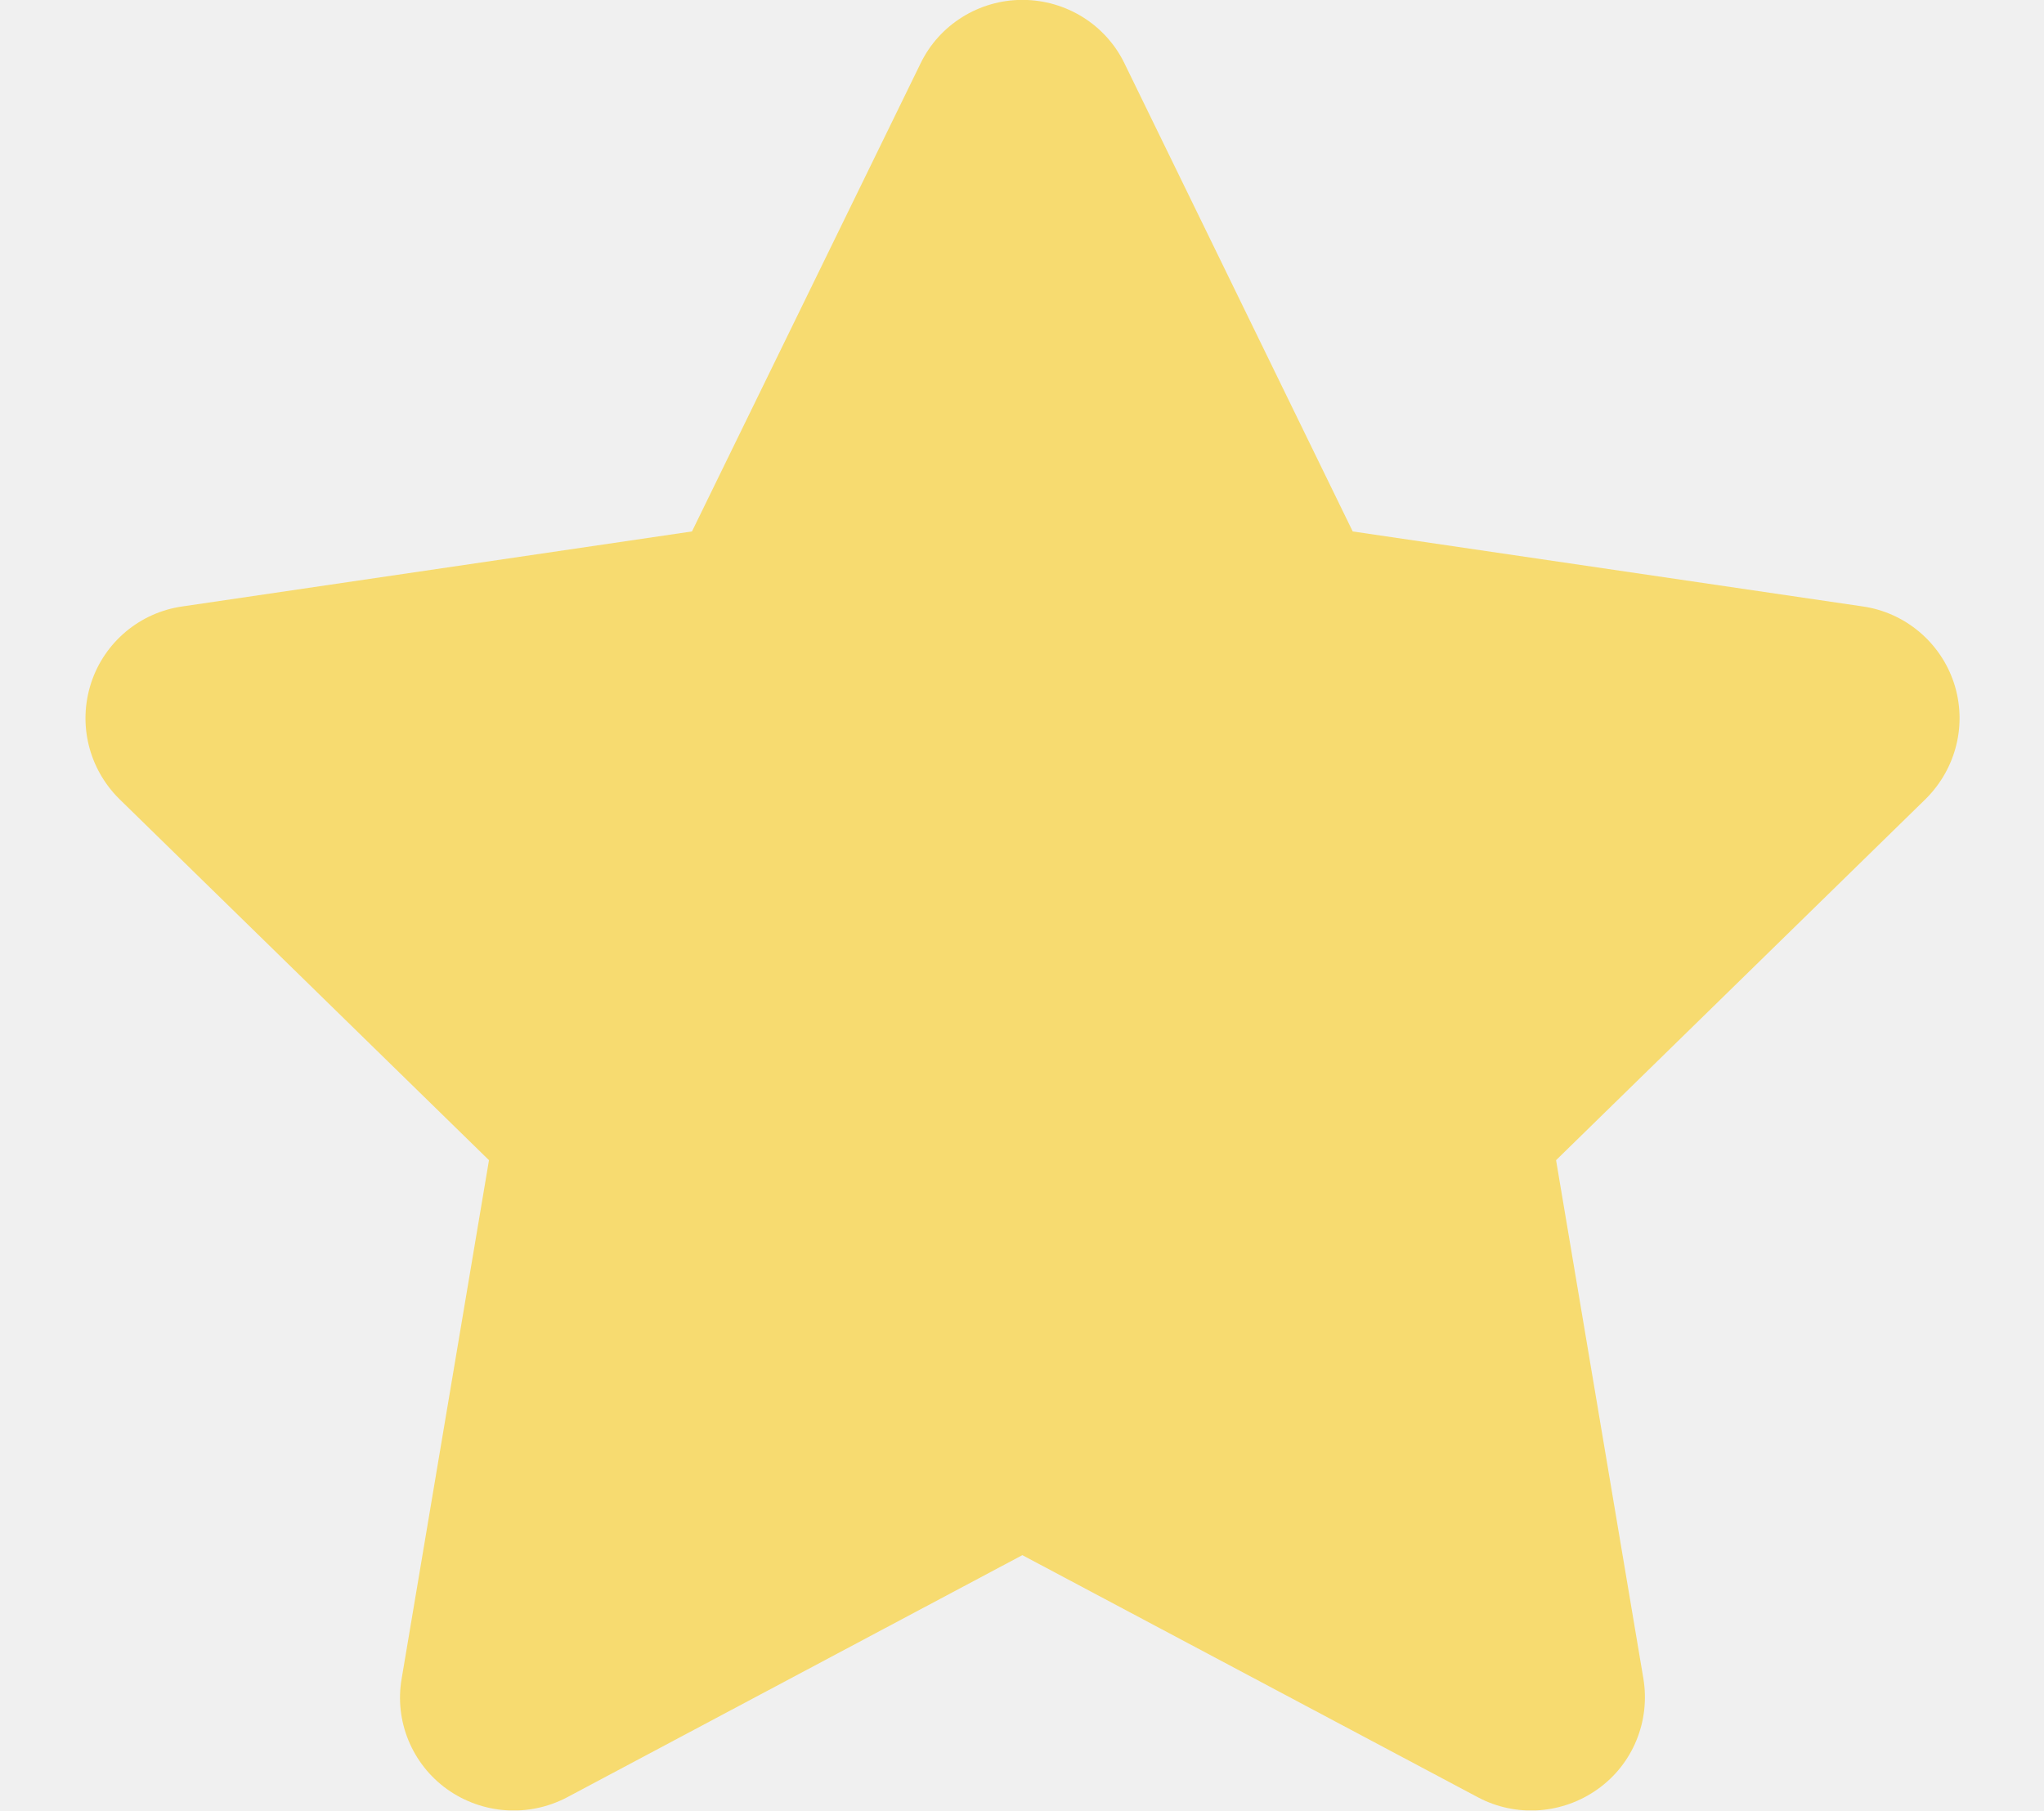
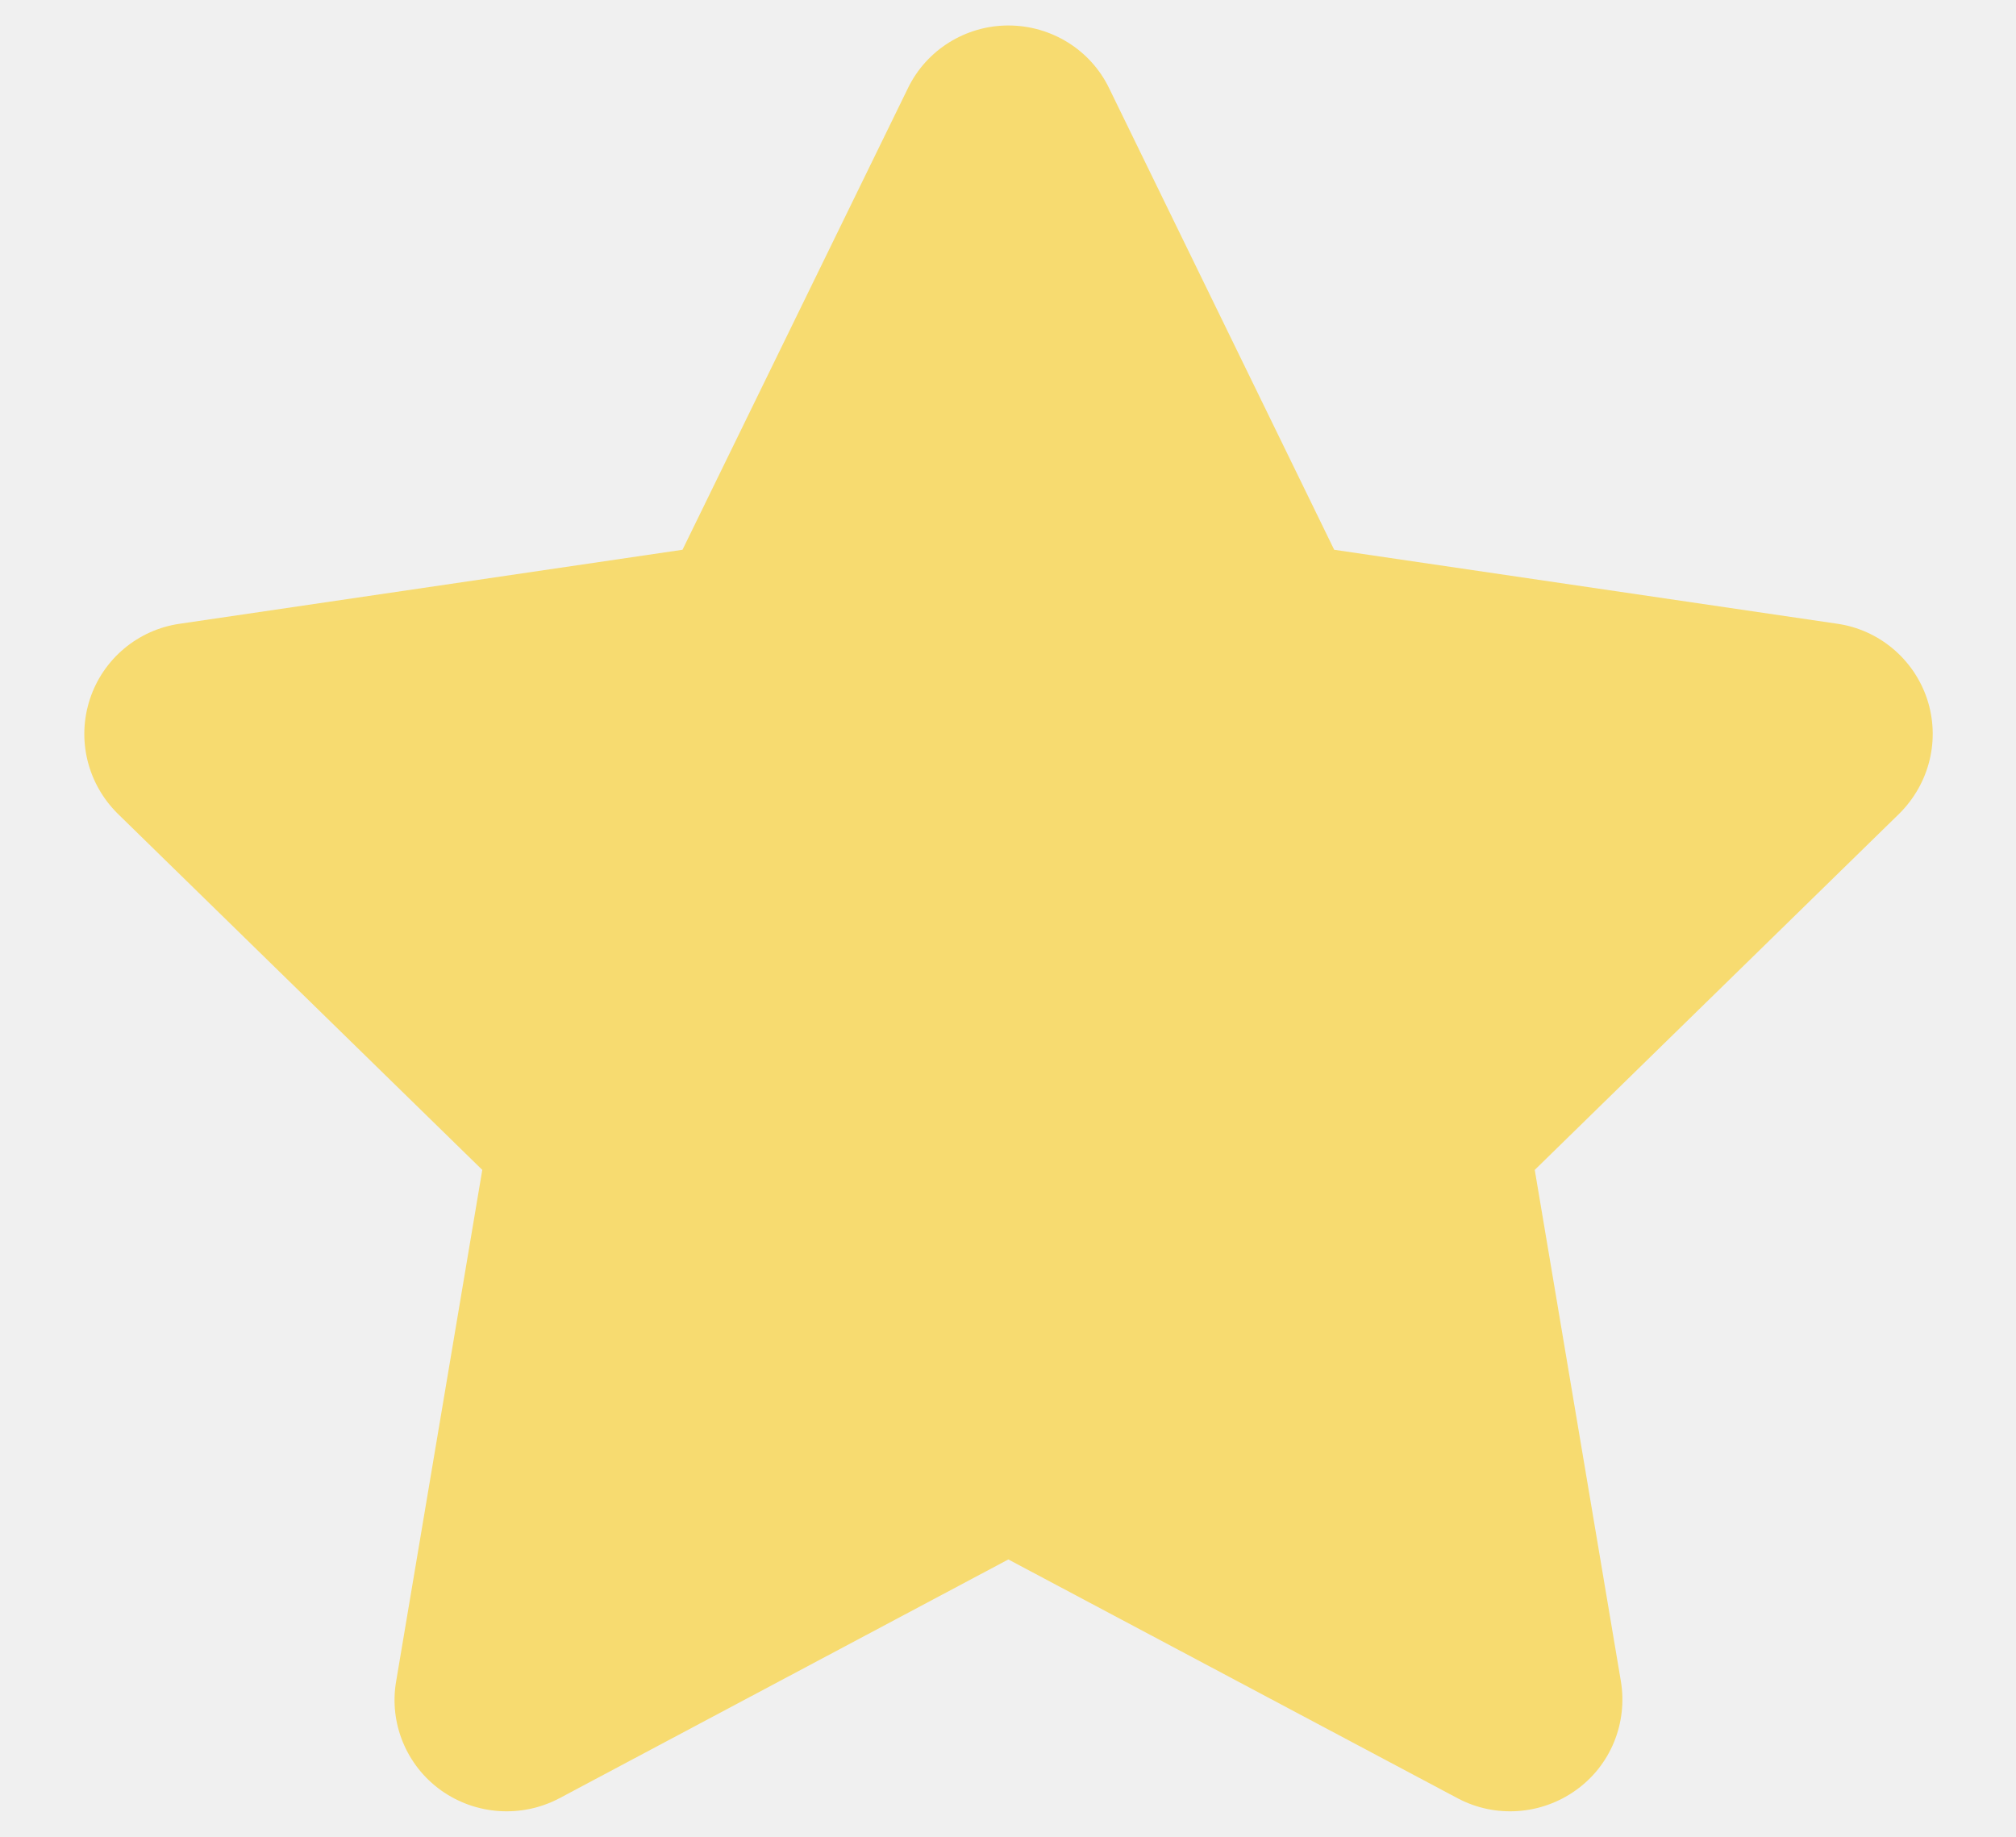
- <svg xmlns="http://www.w3.org/2000/svg" width="35" height="31" viewBox="0 0 35 31" fill="none">
+ <svg xmlns="http://www.w3.org/2000/svg" width="45" height="41" viewBox="0 0 35 31" fill="none">
  <g clip-path="url(#clip0_143_20)">
    <path d="M23.163 9.1L31.895 10.384C32.618 10.487 33.226 10.995 33.457 11.692C33.688 12.394 33.499 13.157 32.977 13.678L26.645 19.866L28.14 28.742C28.261 29.468 27.963 30.207 27.356 30.637C26.754 31.067 25.958 31.121 25.308 30.776L17.506 26.629L9.71 30.776C9.054 31.121 8.258 31.067 7.656 30.637C7.055 30.207 6.751 29.468 6.878 28.742L8.373 19.866L2.04 13.678C1.517 13.157 1.331 12.394 1.561 11.692C1.79 10.995 2.396 10.487 3.124 10.384L11.849 9.1L15.762 1.088C16.084 0.421 16.765 -0.002 17.506 -0.002C18.253 -0.002 18.934 0.421 19.256 1.088L23.163 9.1Z" fill="#F7DB70" />
  </g>
  <defs>
    <clipPath id="clip0_143_20">
      <rect width="35" height="31" fill="white" />
    </clipPath>
  </defs>
</svg>
